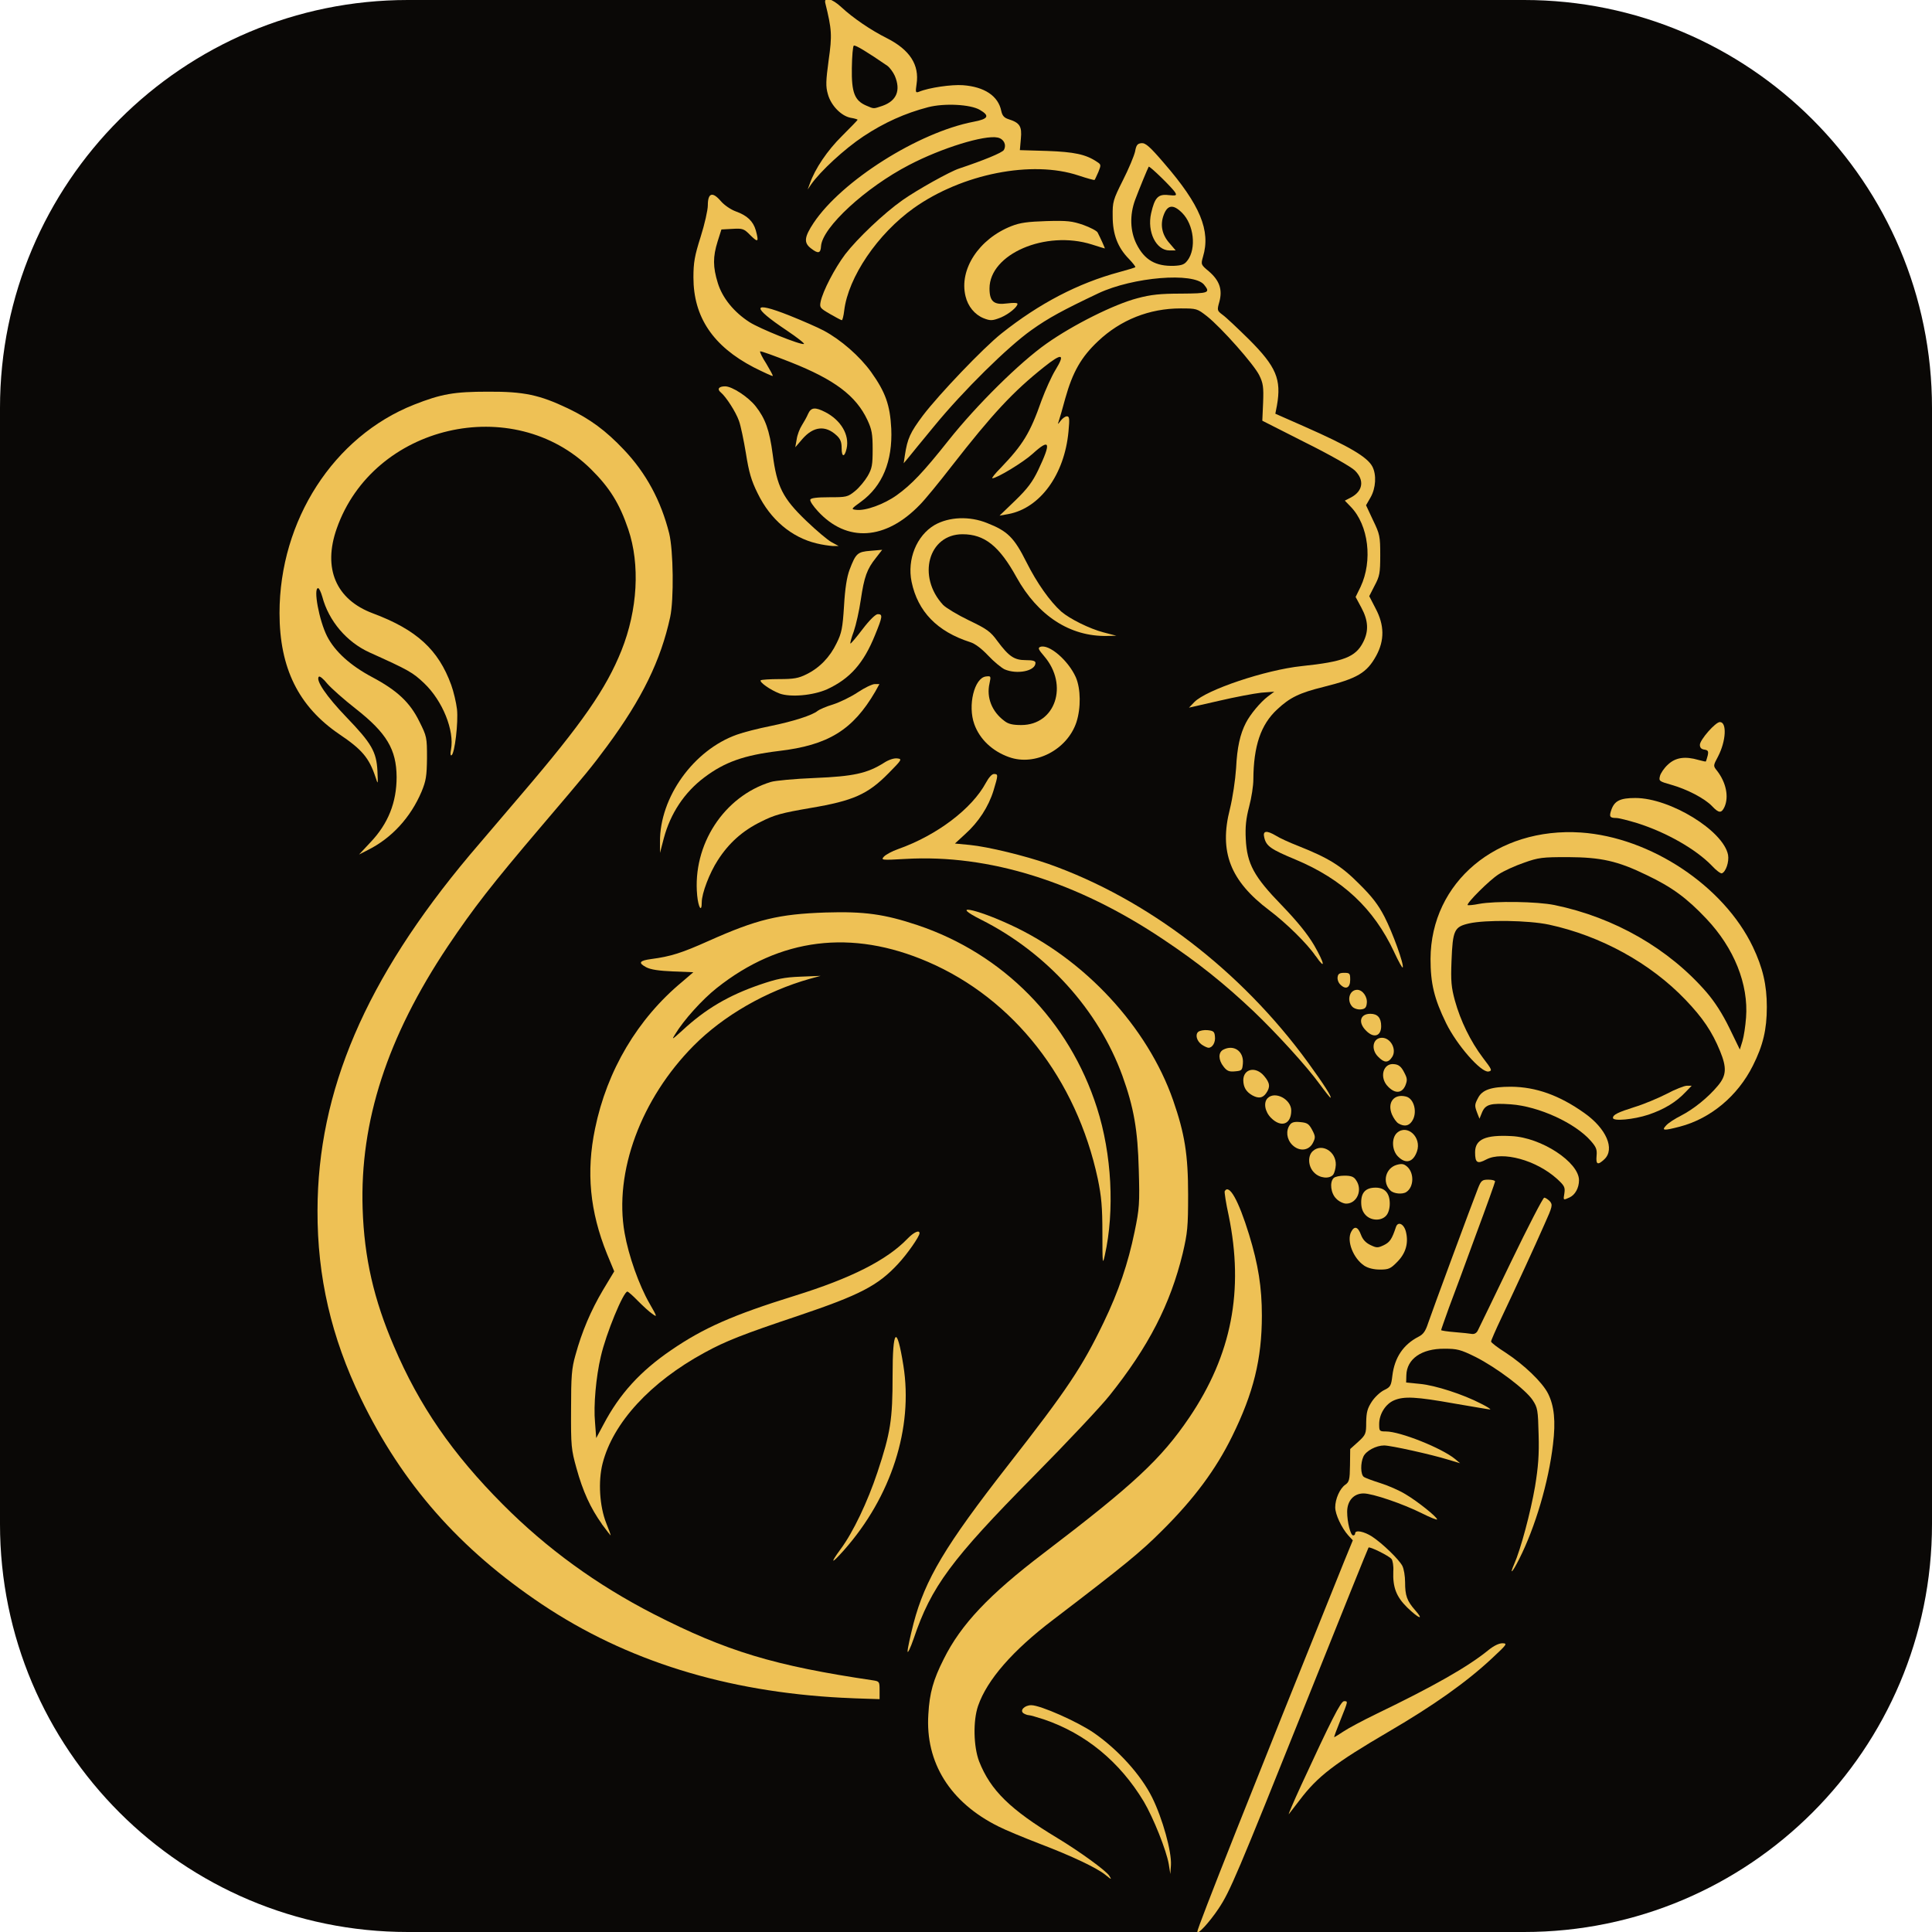
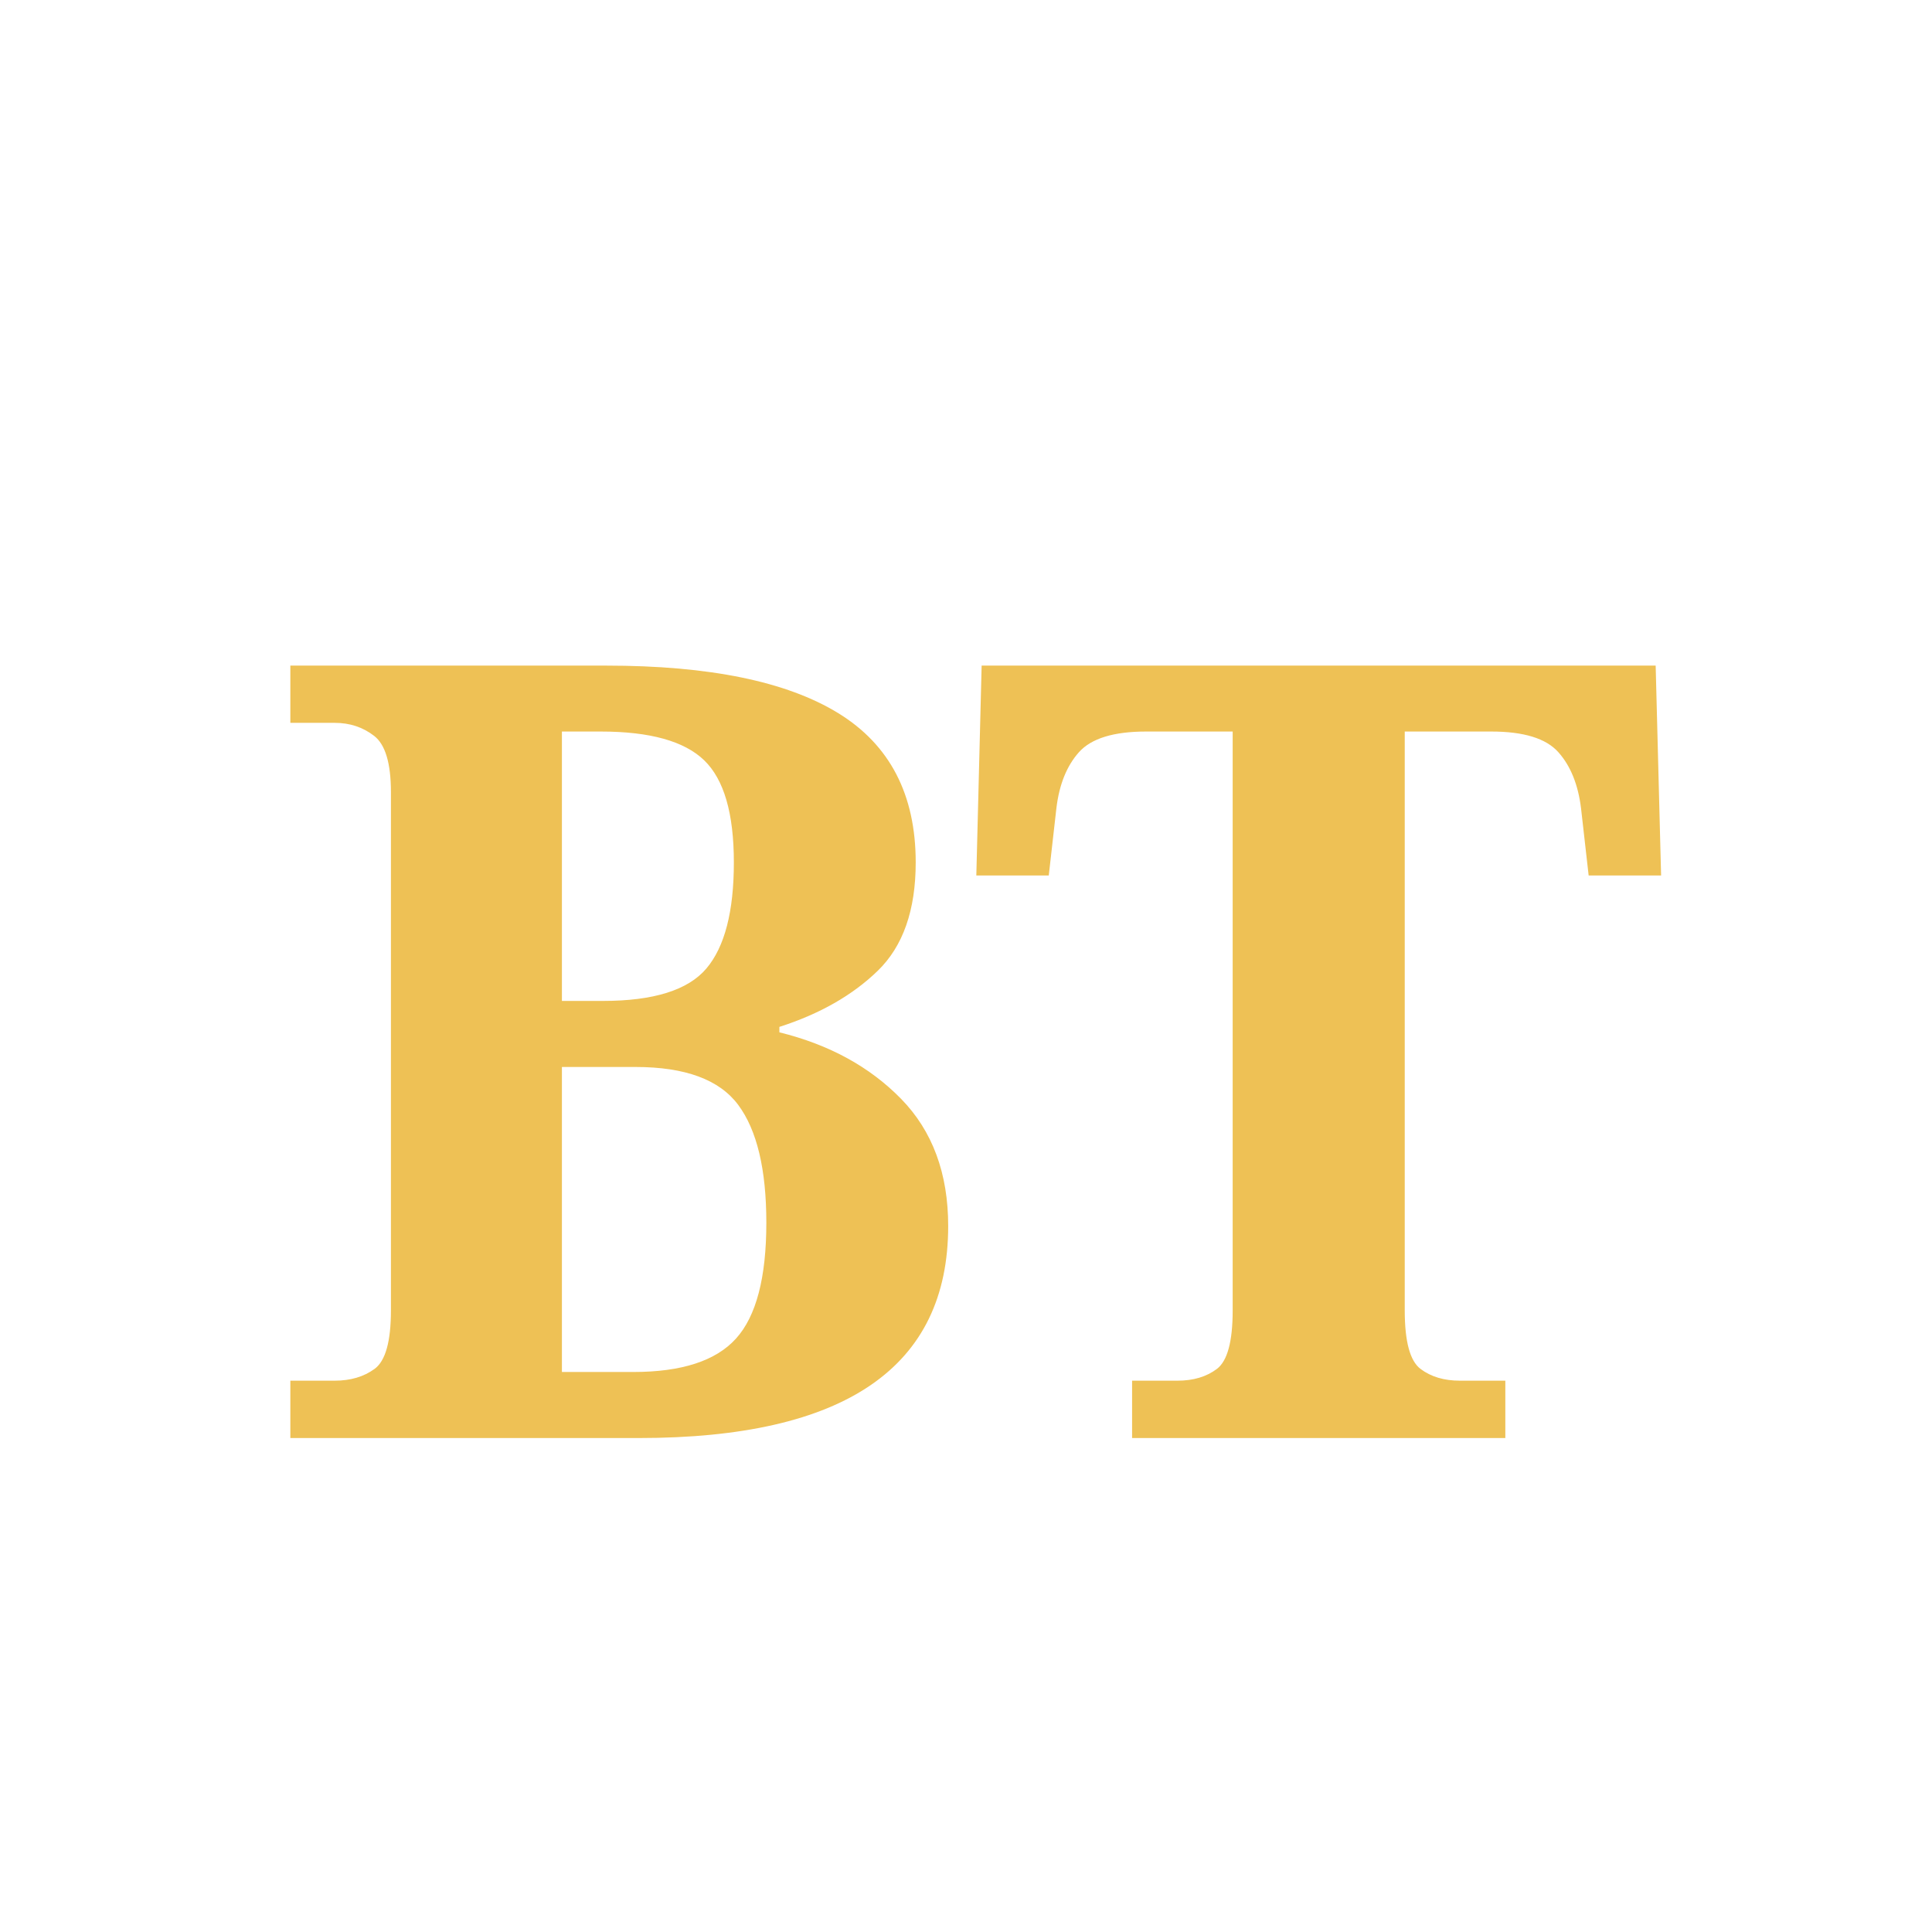
- <svg xmlns="http://www.w3.org/2000/svg" version="1.1" viewBox="1 40 1184 1184">
-   <rect x="1" y="40" width="1184" height="1184" fill="#0a0806" rx="250" />
-   <g fill="#eec155">
-     <path d="M734.77 1223.75 c0 -2.33 33.55 -86.95 90.01 -226.92 l5.27 -12.86 -2.82 -3.06 c-4.04 -4.53 -7.96 -12.86 -7.96 -17.14 0 -5.14 2.82 -11.51 6.12 -13.84 2.45 -1.71 2.82 -3.06 2.94 -11.88 l0.12 -10.04 4.90 -4.41 c4.65 -4.29 4.90 -4.90 4.90 -12 0.12 -6.12 0.73 -8.45 3.43 -12.61 1.84 -2.82 5.27 -6 7.59 -7.10 3.80 -1.84 4.29 -2.57 5.02 -8.82 1.35 -11.14 6.74 -19.10 16.04 -23.88 2.94 -1.47 4.29 -3.43 5.88 -8.33 2.20 -6.61 26.94 -73.48 30.62 -82.78 1.84 -4.65 2.57 -5.14 6.25 -5.14 2.33 0 4.16 0.49 4.16 1.10 0 0.49 -5.27 15.31 -11.76 32.70 -6.37 17.51 -13.84 37.60 -16.53 44.70 -2.57 7.23 -4.78 13.35 -4.78 13.72 0 0.24 3.67 0.86 8.33 1.22 4.53 0.37 9.31 0.86 10.53 1.10 1.59 0.24 2.94 -0.61 3.67 -2.20 0.73 -1.47 9.92 -20.33 20.33 -42 10.41 -21.55 19.59 -39.31 20.33 -39.31 0.73 0 2.20 0.98 3.43 2.20 1.84 2.20 1.71 3.06 -3.43 14.45 -5.76 13.10 -16.29 36 -26.33 57.19 -3.43 7.23 -6.25 13.72 -6.25 14.33 0 0.61 3.92 3.67 8.82 6.74 11.39 7.47 22.53 18.12 26.08 25.10 3.80 7.59 4.78 16.90 3.06 31.11 -2.69 23.15 -10.90 50.94 -20.70 70.29 -4.16 8.33 -6.25 10.41 -3.06 3.06 3.92 -8.82 10.04 -31.72 12.74 -47.39 1.96 -12 2.57 -19.47 2.20 -31.84 -0.37 -15.19 -0.61 -16.53 -3.67 -21.19 -4.29 -6.49 -22.17 -19.96 -35.02 -26.45 -9.18 -4.53 -11.27 -5.02 -18.98 -5.02 -14.08 -0.12 -23.15 6.25 -23.39 16.29 l-0.12 4.41 8.57 0.86 c9.18 0.86 26.33 6.37 37.35 12.12 3.67 1.84 6.25 3.43 5.51 3.55 -0.61 0 -10.53 -1.71 -22.04 -3.67 -23.27 -4.16 -30.62 -4.53 -36.74 -1.96 -5.27 2.20 -9.18 8.45 -9.18 14.57 0 4.29 0.12 4.53 4.16 4.53 8.69 0 34.17 10.16 42.37 16.90 l3.06 2.57 -7.35 -2.20 c-10.29 -3.18 -35.15 -8.69 -39.19 -8.69 -4.90 0 -11.14 3.31 -12.74 6.86 -1.84 4.04 -1.71 10.90 0.24 12.37 0.73 0.61 5.39 2.33 10.04 3.80 4.78 1.47 11.76 4.53 15.55 6.86 7.47 4.41 19.35 13.96 19.35 15.43 0 0.49 -4.29 -1.22 -9.43 -3.80 -11.51 -5.76 -30.13 -12.12 -35.64 -12.12 -6 0 -10.04 4.53 -10.04 11.27 0 6.37 2.08 14.45 3.67 14.45 0.73 0 1.22 -0.49 1.22 -1.22 0 -2.33 5.51 -1.22 10.41 1.96 6.61 4.41 16.29 13.84 18.49 17.88 0.98 1.84 1.71 6.37 1.71 10.04 0 8.20 1.10 11.39 6.12 17.14 5.76 6.49 2.45 5.39 -4.78 -1.59 -6.74 -6.61 -8.94 -12.37 -8.57 -22.17 0.24 -3.31 -0.37 -6.74 -1.10 -7.59 -1.59 -1.96 -13.47 -7.84 -14.08 -6.98 -0.24 0.24 -16.90 41.51 -36.98 91.72 -44.09 110.09 -47.88 118.91 -54.86 129.44 -5.63 8.45 -13.10 16.53 -13.10 14.21z" />
-     <path d="M678.43 1188.97 c-5.27 -4.29 -20.82 -11.63 -39.80 -18.86 -10.16 -3.92 -21.68 -8.69 -25.72 -10.78 -29.64 -14.70 -44.94 -39.19 -42.98 -68.82 0.73 -13.10 3.06 -21.19 9.43 -33.80 10.53 -21.19 27.80 -39.43 61.11 -64.78 55.47 -42.25 72.13 -57.80 89.40 -83.27 25.96 -38.45 33.55 -77.76 24.12 -123.69 -1.71 -7.72 -2.69 -14.45 -2.45 -14.94 2.69 -4.78 8.45 5.51 14.94 26.57 5.63 18.37 7.84 32.33 7.84 49.60 0 26.70 -5.14 47.51 -18.25 74.09 -9.92 20.21 -23.27 38.21 -42.74 57.56 -13.35 13.35 -22.90 21.19 -66.86 54.74 -24.86 18.86 -40.53 36.86 -46.05 52.78 -3.18 9.18 -2.82 24.98 0.61 34.04 6.98 17.76 18.98 29.51 48 47.03 13.59 8.20 29.76 19.96 31.72 23.02 1.71 2.69 1.47 2.57 -2.33 -0.49z" />
-     <path d="M717.25 1182.36 c-1.47 -8.45 -9.43 -28.41 -15.31 -38.33 -14.70 -24.37 -35.64 -41.64 -61.23 -50.33 -4.16 -1.35 -8.33 -2.57 -9.18 -2.57 -0.73 0 -2.20 -0.49 -3.18 -1.10 -2.69 -1.71 0.49 -5.02 4.65 -5.02 5.63 0 28.53 10.16 38.45 17.02 14.82 10.29 28.78 25.72 35.64 39.55 6.37 12.86 12 33.19 11.51 41.39 l-0.37 5.51 -0.98 -6.12z" />
-     <path d="M798.45 1133.99 c18.25 -39.55 24.25 -51.43 26.21 -51.43 2.57 0 2.57 -0.37 -2.20 11.63 -2.33 5.76 -4.04 10.41 -3.80 10.41 0.24 0 2.82 -1.59 5.76 -3.55 2.94 -1.96 11.88 -6.74 19.96 -10.65 35.27 -17.02 56.21 -28.90 68.82 -39.19 3.18 -2.57 6.37 -4.16 8.57 -4.16 3.18 0.12 2.82 0.61 -6.37 9.18 -15.55 14.57 -36 29.02 -63.07 44.82 -33.68 19.72 -43.84 27.55 -54.86 42.13 -3.06 4.04 -6 7.84 -6.61 8.57 -0.61 0.61 2.82 -7.35 7.59 -17.76z" />
-     <path d="M517.40 1080.47 c-71.39 -3.67 -132.50 -22.66 -184.30 -57.31 -50.45 -33.80 -85.60 -73.72 -110.95 -126.13 -18.12 -37.60 -26.70 -74.46 -26.57 -115.11 0.12 -73.35 29.51 -141.93 93.32 -217.98 5.14 -6 19.47 -22.90 31.84 -37.35 36.98 -43.23 51.68 -64.41 61.11 -87.93 9.92 -24.86 11.51 -52.66 4.16 -74.33 -5.27 -15.55 -11.27 -25.35 -22.78 -36.74 -47.64 -47.27 -133.60 -27.31 -155.89 36.37 -8.57 24.37 -0.49 43.47 22.17 51.92 26.82 10.04 40.17 22.29 48 43.84 1.47 4.04 3.06 10.78 3.55 14.94 0.86 7.96 -1.35 26.94 -3.31 28.17 -0.73 0.49 -0.86 -0.98 -0.37 -3.43 2.20 -11.76 -5.14 -29.88 -16.41 -40.66 -7.10 -6.74 -9.55 -8.08 -33.43 -18.86 -14.08 -6.37 -25.10 -19.35 -29.02 -34.17 -0.86 -2.94 -1.96 -5.27 -2.57 -5.27 -3.06 0 0.61 19.84 5.51 29.51 4.78 9.31 14.21 17.88 27.55 24.98 15.43 8.20 23.27 15.55 29.02 27.31 4.53 9.06 4.65 9.67 4.65 22.29 -0.12 11.14 -0.61 13.96 -3.31 20.57 -6.74 15.92 -18.37 28.53 -32.82 35.76 l-5.51 2.82 6.86 -7.35 c11.02 -11.51 16.16 -24.61 16.16 -40.17 -0.12 -16.90 -6.12 -26.94 -24.98 -41.76 -7.23 -5.63 -15.06 -12.61 -17.51 -15.43 -2.33 -2.94 -4.65 -4.78 -5.14 -4.29 -2.20 2.08 4.65 12.12 16.78 24.74 15.43 16.04 18.49 21.19 19.10 33.06 0.37 8.57 0.37 8.57 -1.22 3.67 -3.92 -11.76 -8.33 -16.90 -22.17 -26.21 -24.98 -17.02 -36.62 -40.53 -36.62 -74.21 0 -56.82 33.19 -108.26 82.42 -127.73 16.78 -6.61 24.61 -7.96 45.31 -7.96 22.04 -0.12 31.59 1.96 48.86 10.16 13.84 6.61 23.39 13.72 34.41 25.35 13.72 14.45 22.78 31.35 27.80 51.31 2.57 10.53 2.94 40.53 0.61 51.31 -5.76 26.57 -17.27 50.09 -38.58 78.99 -9.80 13.23 -12.12 16.04 -40.17 48.98 -30.74 36.13 -41.51 49.96 -57.56 73.84 -37.11 55.60 -53.88 107.28 -52.17 160.67 0.98 30.25 6.86 55.72 19.23 84.50 15.55 36.49 35.88 65.88 66.74 96.87 27.06 27.19 57.56 49.23 92.09 66.99 44.94 23.02 74.33 31.84 134.83 40.78 3.80 0.61 3.92 0.86 3.92 6 l0 5.51 -7.59 -0.24 c-4.29 -0.12 -11.02 -0.37 -15.06 -0.61z" />
-     <path d="M557.20 1051.94 c0 -1.71 1.71 -9.43 3.67 -17.14 7.10 -26.94 19.47 -47.64 57.80 -96.74 36.49 -46.66 45.56 -60.37 58.66 -87.56 9.18 -18.98 15.06 -36.49 18.98 -55.60 2.94 -14.21 3.18 -17.27 2.57 -38.09 -0.61 -24.37 -3.06 -38.21 -10.04 -57.56 -14.70 -40.29 -46.41 -75.44 -86.58 -95.64 -19.47 -9.80 -4.16 -7.10 18 3.18 45.31 20.82 84.01 62.58 99.68 107.52 7.10 20.45 9.18 33.31 9.18 57.80 0 19.84 -0.37 23.39 -3.31 36 -7.59 31.23 -20.94 57.19 -44.82 87.07 -5.02 6.37 -26.08 28.78 -46.66 49.60 -50.45 51.07 -62.70 67.72 -73.35 99.32 -2.08 6 -3.80 9.55 -3.80 7.84z" />
-     <path d="M516.17 989.36 c7.72 -10.41 16.53 -29.02 22.53 -47.03 8.08 -24.25 9.31 -32.33 9.31 -59.15 0 -29.15 2.57 -31.72 6.61 -6.37 6.12 38.21 -7.35 80.33 -36.37 113.15 -7.84 8.82 -8.82 8.57 -2.08 -0.61z" />
-     <path d="M369.83 973.93 c-6.98 -9.80 -11.63 -19.96 -15.55 -34.17 -3.18 -11.39 -3.43 -13.59 -3.31 -36 0 -20.45 0.37 -25.23 2.69 -33.31 3.92 -14.33 9.43 -27.31 16.90 -39.92 l6.86 -11.39 -4.41 -10.65 c-10.53 -26.08 -12.86 -50.21 -7.35 -76.78 7.35 -35.76 26.08 -67.35 53.39 -90.01 l6.86 -5.88 -12.37 -0.49 c-8.69 -0.37 -13.72 -1.10 -16.53 -2.57 -5.02 -2.69 -4.29 -4.04 3.06 -5.02 12 -1.59 18.61 -3.67 35.27 -11.14 29.64 -13.23 42.86 -16.41 71.64 -17.39 23.63 -0.73 36 0.98 56.21 7.72 52.66 17.63 93.07 58.66 110.09 112.05 9.06 28.29 10.90 62.94 4.78 90.38 -1.35 6.12 -1.47 5.02 -1.47 -13.47 0 -16.29 -0.61 -22.66 -2.82 -33.43 -13.10 -61.23 -51.56 -110.34 -104.09 -132.99 -46.78 -20.21 -90.74 -14.70 -129.44 16.04 -8.82 6.98 -20.21 19.59 -25.47 28.29 -2.33 3.67 -1.96 3.43 4.16 -2.08 14.33 -13.35 28.53 -21.68 47.76 -28.29 10.41 -3.55 14.94 -4.53 24.98 -4.90 l12.25 -0.49 -6.74 1.84 c-26.82 7.59 -52.78 22.53 -71.03 40.90 -32.33 32.57 -48.98 77.52 -42.37 114.87 2.45 13.96 8.82 31.96 15.31 43.23 4.78 8.33 4.78 8.57 1.59 6.25 -1.84 -1.22 -5.76 -4.90 -8.82 -7.96 -2.94 -3.06 -5.88 -5.63 -6.37 -5.63 -2.45 0 -13.10 25.72 -16.29 39.80 -2.94 12.37 -4.53 30.13 -3.55 40.29 l0.73 9.67 4.53 -8.45 c9.80 -18.61 22.53 -32.57 41.39 -45.43 19.84 -13.59 37.84 -21.55 75.68 -33.31 34.66 -10.78 56.45 -21.80 69.19 -35.02 3.92 -4.04 7.35 -5.51 7.35 -3.31 0 1.96 -7.59 12.86 -13.23 18.86 -12.25 13.23 -23.39 18.98 -60.74 31.59 -34.41 11.51 -44.94 15.68 -57.68 22.66 -33.19 18 -56.21 42.98 -62.58 67.97 -2.82 11.02 -1.84 26.21 2.20 36.49 1.71 4.16 2.94 7.59 2.69 7.59 -0.12 0 -2.57 -3.18 -5.39 -6.98z" />
-     <path d="M837.14 815.71 c-6.86 -4.53 -11.02 -15.31 -8.08 -20.82 1.96 -3.80 4.16 -3.18 6 1.84 1.10 2.94 2.94 4.90 5.76 6.25 3.80 1.84 4.53 1.84 8.20 0.12 3.80 -1.84 5.02 -3.80 7.47 -11.14 1.22 -3.67 4.90 -1.96 6.12 2.94 1.71 6.98 -0.12 13.23 -5.39 18.49 -4.04 4.16 -5.27 4.65 -10.53 4.65 -3.80 0 -7.23 -0.86 -9.55 -2.33z" />
-     <path d="M837.88 784.61 c-1.84 -1.96 -2.69 -4.41 -2.69 -7.84 0 -6 2.82 -8.94 8.82 -8.94 5.63 0 8.69 3.31 8.69 9.80 0 3.06 -0.86 5.88 -2.20 7.35 -3.06 3.43 -9.31 3.18 -12.61 -0.37z" />
-     <path d="M819.88 774.57 c-3.31 -3.18 -4.16 -10.04 -1.59 -12.61 0.86 -0.86 3.80 -1.47 6.61 -1.47 4.04 0 5.76 0.61 7.10 2.69 4.29 6 0.61 14.45 -6 14.45 -1.71 0 -4.53 -1.35 -6.12 -3.06z" />
-     <path d="M959.73 771.14 c0.49 -3.55 0 -4.53 -4.53 -8.69 -12.74 -11.51 -33.43 -17.14 -43.35 -11.88 -5.51 2.94 -6.86 2.08 -6.86 -4.41 0 -7.96 6.37 -10.78 22.29 -9.92 18.37 0.86 41.39 16.04 41.39 27.06 0 4.65 -2.33 8.94 -5.76 10.53 -4.04 1.84 -3.92 1.84 -3.18 -2.69z" />
-     <path d="M853.06 769.54 c-5.14 -5.02 -2.94 -13.72 3.92 -15.68 3.18 -0.86 4.41 -0.61 6.37 1.10 4.41 3.92 4.16 12.49 -0.49 15.55 -2.33 1.59 -7.84 1.10 -9.80 -0.98z" />
-     <path d="M806.41 758.65 c-3.80 -3.67 -4.16 -10.29 -0.86 -13.23 5.51 -5.02 14.33 0.24 14.08 8.45 -0.12 2.33 -0.86 5.02 -1.59 6 -2.33 2.82 -8.33 2.20 -11.63 -1.22z" />
-     <path d="M979.44 748.36 c0.37 -3.92 -0.24 -5.39 -3.43 -9.06 -9.67 -11.14 -32.08 -21.31 -49.11 -22.53 -12.37 -0.86 -15.55 0 -17.63 4.90 l-1.59 3.92 -1.35 -3.43 c-1.71 -4.53 -1.71 -5.14 0.49 -9.31 2.57 -5.02 8.08 -6.86 20.21 -6.86 15.31 0.12 29.64 5.27 44.82 16.04 13.59 9.55 18.98 22.17 12.37 28.41 -4.04 3.80 -5.27 3.31 -4.78 -2.08z" />
-     <path d="M857.84 748.85 c-3.92 -3.80 -4.16 -11.39 -0.73 -14.57 6.25 -5.63 15.31 2.69 12.25 11.39 -2.33 6.61 -6.86 7.84 -11.51 3.18z" />
-     <path d="M792.93 741.62 c-3.43 -3.43 -4.04 -8.69 -1.47 -12.25 1.10 -1.59 2.82 -2.08 6.37 -1.71 4.16 0.37 5.27 0.98 7.23 4.65 2.08 3.92 2.20 4.78 0.61 7.96 -2.45 5.02 -8.45 5.63 -12.74 1.35z" />
-     <path d="M1022.06 729.74 c1.22 -1.47 5.39 -4.16 9.06 -6 7.84 -4.04 16.65 -11.14 22.66 -18.37 5.27 -6.25 5.51 -11.02 1.35 -21.19 -4.90 -12 -10.65 -20.45 -21.19 -31.47 -21.55 -22.53 -51.92 -39.19 -83.64 -46.05 -12.61 -2.69 -38.94 -3.06 -49.11 -0.73 -8.94 2.08 -9.92 4.04 -10.65 23.02 -0.49 12.37 -0.12 16.16 2.08 24.25 3.43 12.37 9.55 24.98 17.14 35.02 5.63 7.35 5.88 7.96 3.43 8.45 -4.53 0.73 -19.35 -16.16 -25.96 -29.64 -7.35 -15.06 -9.55 -24.37 -9.55 -39.43 0.24 -47.03 40.66 -80.82 92.21 -77.40 42.62 2.94 87.44 32.70 105.32 70.05 6.12 12.86 8.57 23.39 8.57 36.86 0 13.84 -2.33 23.63 -8.57 36 -9.31 18.61 -25.96 32.45 -44.82 37.35 -9.92 2.57 -11.27 2.45 -8.33 -0.73z m48.98 -66.01 c1.59 -20.57 -7.35 -42.74 -24.25 -60.62 -12 -12.74 -21.19 -19.47 -36.62 -26.82 -17.88 -8.69 -27.92 -10.90 -48.25 -11.02 -15.68 0 -18 0.24 -26.94 3.43 -5.39 1.84 -12.37 5.02 -15.55 7.10 -5.51 3.43 -19.96 17.88 -18.98 18.86 0.24 0.24 3.43 0 6.98 -0.73 9.92 -1.84 35.51 -1.47 46.29 0.73 36.74 7.59 69.93 26.70 93.07 53.39 5.14 6 9.80 13.23 14.08 22.04 l6.37 13.10 1.59 -5.14 c0.86 -2.82 1.84 -9.31 2.20 -14.33z" />
-     <path d="M858.08 728.52 c-1.35 -0.73 -3.06 -3.31 -4.04 -5.51 -3.06 -7.35 1.22 -12.86 8.57 -11.02 5.14 1.22 7.23 10.16 3.67 15.19 -1.96 2.94 -4.78 3.31 -8.20 1.35z" />
-     <path d="M779.95 725.09 c-3.80 -3.80 -4.78 -9.43 -2.08 -12.12 4.53 -4.53 14.45 0.73 14.45 7.59 0 8.45 -6.12 10.78 -12.37 4.53z" />
-     <path d="M989.48 725.09 c0 -1.96 3.06 -3.43 13.10 -6.61 5.63 -1.71 14.45 -5.39 19.72 -8.08 5.27 -2.82 10.90 -5.02 12.49 -5.02 l2.94 0 -3.67 3.80 c-5.88 6.25 -13.10 10.65 -22.90 13.96 -8.94 2.94 -21.68 4.16 -21.68 1.96z" />
-     <path d="M768.44 711.25 c-3.80 -2.20 -5.39 -4.90 -5.51 -9.18 0 -7.10 7.59 -8.82 12.74 -2.69 3.67 4.29 3.92 6.86 1.22 10.65 -2.08 2.94 -4.65 3.31 -8.45 1.22z" />
-     <path d="M809.83 704.52 c-7.84 -10.90 -26.57 -31.35 -40.41 -44.58 -18.12 -17.14 -34.17 -30 -55.47 -44.21 -52.78 -35.39 -106.91 -52.29 -157.97 -49.35 -14.94 0.86 -15.19 0.73 -13.23 -1.47 1.22 -1.22 5.02 -3.31 8.57 -4.53 23.88 -8.45 45.31 -24.74 53.88 -40.66 1.71 -3.18 3.67 -5.39 4.90 -5.39 2.69 0 2.69 0.49 -0.24 10.16 -3.06 9.92 -9.18 19.35 -17.39 26.70 l-6.25 5.76 9.06 0.86 c11.27 1.10 33.80 6.61 48.25 11.63 60.62 21.43 118.05 65.39 159.08 121.73 9.80 13.47 14.94 21.55 13.72 21.55 -0.24 0 -3.18 -3.67 -6.49 -8.20z" />
-     <path d="M851.72 705.99 c-5.63 -5.51 -3.18 -14.70 3.67 -13.84 2.69 0.24 4.29 1.47 6 4.78 2.08 3.92 2.20 4.90 0.86 8.33 -2.08 4.78 -6.25 5.14 -10.53 0.73z" />
-     <path d="M750.81 693.62 c-3.18 -4.04 -3.31 -8.57 -0.24 -10.29 6.49 -3.43 12.74 0.86 12.12 8.33 -0.37 4.29 -0.61 4.53 -4.78 4.90 -3.67 0.37 -5.02 -0.24 -7.10 -2.94z" />
-     <path d="M845.59 687.62 c-4.65 -4.53 -3.31 -11.63 2.33 -11.63 5.39 0 9.18 7.23 6.25 11.76 -2.45 3.80 -4.90 3.67 -8.57 -0.12z" />
-     <path d="M737.58 680.27 c-3.18 -2.20 -4.29 -6.25 -2.20 -7.96 0.98 -0.73 3.55 -1.22 5.76 -0.98 3.43 0.37 4.16 0.86 4.41 3.80 0.49 3.55 -1.47 6.98 -3.92 6.98 -0.73 0 -2.57 -0.86 -4.04 -1.84z" />
-     <path d="M838.25 671.70 c-5.14 -5.02 -3.80 -10.41 2.57 -10.41 4.41 0 6.61 2.45 6.61 7.59 0 6.12 -4.53 7.59 -9.18 2.82z" />
-     <path d="M829.80 657 c-3.67 -3.80 -1.84 -10.41 2.94 -10.41 3.31 0 6.37 4.29 5.88 8.20 -0.24 2.69 -1.10 3.55 -3.55 3.80 -1.84 0.24 -4.16 -0.49 -5.27 -1.59z" />
-     <path d="M822.45 643.41 c-1.22 -1.10 -1.96 -3.18 -1.71 -4.65 0.24 -1.96 1.22 -2.57 4.04 -2.57 3.43 0 3.67 0.37 3.67 4.29 0 4.90 -2.69 6.25 -6 2.94z" />
-     <path d="M855.39 623.45 c-12.49 -26.70 -31.59 -44.58 -60.50 -56.70 -15.06 -6.25 -17.88 -8.20 -19.10 -13.47 -1.10 -4.29 1.47 -4.53 7.23 -1.10 2.08 1.35 8.20 4.16 13.59 6.25 18.49 7.35 26.33 12.12 37.35 23.27 7.96 7.84 11.76 12.86 15.55 20.21 5.02 9.80 12 29.15 11.14 30.98 -0.24 0.61 -2.57 -3.67 -5.27 -9.43z" />
-     <path d="M807.26 625.90 c-5.02 -7.47 -18 -20.21 -28.41 -28.04 -23.88 -18 -30.86 -35.76 -24.12 -62.09 1.71 -6.98 3.31 -17.76 3.80 -25.10 0.61 -12.61 2.45 -20.82 6 -27.68 2.69 -5.27 8.94 -12.74 13.47 -16.16 l3.92 -2.94 -7.96 0.61 c-4.41 0.49 -16.16 2.69 -26.08 5.02 l-18.25 4.16 3.31 -3.43 c7.23 -7.47 43.60 -19.72 65.76 -22.04 25.72 -2.69 33.06 -5.51 37.72 -14.70 3.43 -6.74 3.18 -13.10 -1.10 -21.06 l-3.55 -6.61 3.06 -6.25 c7.47 -15.92 4.90 -37.72 -6 -48.98 l-3.67 -3.80 3.80 -1.96 c7.35 -3.92 8.33 -10.65 2.33 -16.53 -2.20 -2.20 -15.80 -9.92 -30.37 -17.14 l-26.33 -13.35 0.49 -11.14 c0.37 -9.55 0 -11.88 -2.33 -16.65 -3.18 -6.61 -23.27 -29.27 -32.08 -36.25 -6 -4.65 -6.25 -4.78 -16.16 -4.78 -19.10 0 -36.74 6.98 -50.58 20.08 -10.29 9.67 -15.55 18.86 -20.08 35.02 -1.71 6.37 -3.55 12.74 -4.04 14.08 -0.73 2.08 -0.61 2.08 1.22 -0.37 1.10 -1.47 2.82 -2.69 3.80 -2.69 1.59 0 1.71 1.47 0.98 9.31 -2.45 26.45 -17.39 46.90 -36.74 50.58 l-5.51 0.98 9.67 -9.31 c7.47 -7.23 10.53 -11.39 13.96 -18.49 8.20 -17.27 7.35 -19.84 -3.43 -10.04 -5.63 5.14 -21.80 14.94 -24.61 14.94 -0.61 0 1.71 -2.94 5.14 -6.37 13.59 -14.21 18 -21.31 24.98 -41.27 2.33 -6.25 6.12 -14.82 8.69 -18.98 6 -9.80 3.80 -10.29 -7.10 -1.59 -19.10 15.19 -31.59 28.66 -56.70 60.86 -7.59 9.80 -16.29 20.45 -19.47 23.63 -20.94 21.68 -44.70 23.27 -62.46 3.92 -2.82 -3.06 -5.02 -6.25 -4.65 -7.10 0.24 -0.98 4.04 -1.47 11.51 -1.47 10.65 0 11.39 -0.12 15.92 -3.80 2.57 -2.08 6 -6.25 7.72 -9.18 2.69 -4.65 3.06 -6.86 3.06 -16.41 0 -9.31 -0.49 -12.12 -3.18 -17.88 -6.98 -14.94 -20.21 -24.86 -47.15 -35.51 -9.92 -3.92 -18.37 -6.98 -18.61 -6.61 -0.37 0.37 1.35 3.80 3.80 7.59 2.33 3.92 4.16 7.23 3.92 7.47 -0.24 0.24 -5.51 -2.20 -11.63 -5.27 -24.98 -12.98 -36.98 -30.86 -36.98 -55.11 0 -9.18 0.73 -13.23 4.41 -24.86 2.45 -7.72 4.41 -16.41 4.41 -19.35 0 -7.59 2.82 -8.57 7.96 -2.57 2.20 2.57 6.25 5.27 9.31 6.37 6.86 2.45 10.53 6 12.12 11.51 1.96 7.23 1.47 7.72 -3.18 3.18 -4.04 -4.16 -4.78 -4.41 -11.14 -4.04 l-6.74 0.37 -2.33 7.35 c-2.94 9.43 -2.94 15.55 0.12 25.47 2.82 9.18 9.92 17.88 19.47 24 6.12 3.92 31.23 14.08 33.31 13.35 0.61 -0.24 -4.04 -3.92 -10.41 -8.20 -22.17 -14.82 -21.55 -18.37 1.35 -9.31 7.96 3.18 17.51 7.35 21.19 9.31 10.53 5.63 22.04 15.68 29.02 25.35 8.82 12.37 11.63 20.21 12.37 34.78 0.86 19.84 -5.39 35.15 -18.49 44.70 -6.25 4.53 -6.25 4.65 -2.94 5.02 5.63 0.73 17.02 -3.43 24.74 -8.94 9.06 -6.49 16.29 -14.08 31.84 -33.68 17.14 -21.55 43.47 -47.64 60.01 -59.27 16.29 -11.51 41.51 -24.12 55.72 -27.80 8.20 -2.20 13.96 -2.82 26.70 -2.82 17.14 -0.12 18.12 -0.49 14.08 -5.51 -6.49 -7.72 -43.47 -4.65 -64.66 5.27 -21.92 10.41 -30.74 15.19 -41.02 22.53 -14.57 10.29 -42 37.35 -59.76 59.03 -7.47 9.06 -14.70 17.88 -16.04 19.59 l-2.57 3.06 0.73 -4.90 c1.59 -10.29 3.18 -13.84 11.14 -24.49 9.92 -12.98 36.86 -41.27 48.13 -50.21 23.15 -18.37 46.78 -30.74 72.25 -37.60 5.02 -1.35 9.43 -2.69 9.67 -2.94 0.37 -0.24 -1.47 -2.57 -3.92 -5.14 -6.86 -6.98 -9.92 -15.06 -9.92 -26.08 -0.12 -8.82 0.24 -10.04 6.25 -22.04 3.55 -6.98 6.86 -14.94 7.47 -17.63 0.73 -4.04 1.47 -4.90 3.92 -5.14 2.45 -0.24 5.14 2.08 13.84 12.25 22.17 25.59 28.66 41.39 23.88 57.31 -1.35 4.78 -1.35 4.90 3.67 9.06 6.49 5.63 8.33 11.14 6.37 18.49 -1.47 5.27 -1.47 5.51 1.96 8.08 1.96 1.35 9.18 8.20 16.16 15.06 16.78 16.78 19.96 24.49 17.14 40.53 l-0.98 5.02 17.51 7.72 c28.04 12.37 38.94 18.86 42 24.74 2.57 5.02 2.08 13.10 -1.10 18.74 l-2.82 4.90 4.29 9.18 c4.16 8.57 4.41 9.92 4.41 21.43 0 11.02 -0.37 12.86 -3.43 18.61 l-3.31 6.49 3.92 7.59 c5.39 10.16 5.51 19.47 0.37 28.90 -5.76 10.53 -11.63 13.96 -32.21 19.10 -14.82 3.67 -20.70 6.49 -28.53 13.84 -10.04 9.31 -14.45 22.41 -14.57 42.98 0 3.67 -1.10 11.02 -2.57 16.53 -1.96 7.47 -2.45 12.61 -2.08 19.84 0.73 15.31 5.02 23.15 22.17 40.78 9.43 9.80 15.68 17.51 19.72 24.37 6.49 11.27 7.23 15.68 0.98 6.61z m-78.50 -426.29 c5.51 -7.35 3.92 -21.92 -3.31 -29.15 -5.39 -5.39 -8.94 -5.02 -11.27 1.22 -2.33 6.12 -1.10 12.25 3.67 17.51 l3.67 4.29 -3.80 0 c-8.20 0 -13.84 -11.39 -11.27 -22.78 2.20 -9.67 4.29 -11.88 10.65 -11.14 4.65 0.49 5.14 0.24 4.16 -1.47 -1.35 -2.57 -15.80 -16.65 -16.29 -15.92 -0.61 0.98 -6 14.08 -8.33 20.33 -3.43 9.31 -3.06 19.23 0.86 27.06 4.90 9.80 11.76 13.72 23.02 13.35 4.78 -0.24 6.49 -0.86 8.20 -3.31z" />
-     <path d="M428.25 588.67 c-2.94 -30.98 16.41 -60.62 45.07 -69.44 2.69 -0.86 14.82 -1.96 26.94 -2.45 23.76 -0.98 32.21 -2.82 42.49 -9.31 2.82 -1.84 6.12 -2.94 8.08 -2.69 3.18 0.37 2.94 0.73 -5.27 9.06 -12.74 12.98 -21.68 16.90 -47.76 21.31 -17.76 3.06 -22.04 4.16 -30.49 8.45 -11.27 5.51 -19.72 13.10 -26.45 23.63 -5.02 7.72 -9.80 20.21 -9.80 25.72 0 6.61 -2.08 3.31 -2.82 -4.29z" />
-     <path d="M1050.10 570.55 c-9.80 -10.16 -27.92 -20.45 -45.68 -26.08 -5.63 -1.71 -11.39 -3.18 -12.98 -3.18 -3.92 0 -4.41 -0.86 -2.94 -5.02 1.96 -5.51 5.39 -7.23 14.70 -7.23 21.31 0 54.01 20.08 56.82 34.90 0.73 4.16 -1.35 10.41 -3.80 11.27 -0.73 0.24 -3.55 -1.84 -6.12 -4.65z" />
-     <path d="M405.47 555.97 c-0.24 -27.31 20.57 -56.33 47.15 -65.76 4.04 -1.47 13.23 -3.80 20.57 -5.27 13.84 -2.82 25.72 -6.61 28.90 -9.31 1.10 -0.86 5.27 -2.69 9.43 -3.92 4.16 -1.35 11.02 -4.65 15.19 -7.47 4.04 -2.69 8.82 -5.02 10.41 -5.02 l2.82 0 -2.57 4.65 c-13.72 23.51 -28.78 32.82 -59.15 36.37 -21.19 2.57 -33.06 6.74 -45.56 16.16 -12.25 9.18 -20.82 22.17 -24.86 37.35 l-2.33 8.94 0 -6.74z" />
-     <path d="M1050.22 534.05 c-4.53 -4.78 -15.43 -10.41 -24.98 -13.10 -7.35 -2.08 -7.72 -2.33 -6.98 -5.27 0.37 -1.71 2.57 -5.02 4.90 -7.10 4.65 -4.41 10.53 -5.27 18.86 -2.82 2.33 0.61 4.29 1.10 4.41 0.86 0.12 -0.12 0.61 -1.71 1.10 -3.55 0.61 -2.69 0.24 -3.31 -1.96 -3.67 -1.96 -0.24 -2.82 -1.22 -2.82 -2.94 0 -3.06 9.55 -13.96 12.25 -13.96 4.41 0 3.80 11.63 -1.10 21.06 -3.06 5.76 -3.06 5.76 -0.61 8.82 5.51 7.10 7.35 15.92 4.53 22.17 -1.84 3.92 -3.43 3.92 -7.59 -0.49z" />
-     <path d="M619.53 504.05 c-10.41 -3.67 -18.12 -11.02 -21.43 -20.21 -4.16 -11.51 0 -28.41 7.10 -29.27 3.06 -0.37 3.18 -0.24 2.20 4.29 -1.96 8.57 1.47 17.27 9.06 22.90 2.45 1.96 5.14 2.57 10.41 2.57 20.94 0 29.15 -24.49 14.08 -42.13 -3.55 -4.16 -4.04 -5.14 -2.45 -5.76 5.27 -1.96 17.14 8.20 21.80 18.61 3.06 7.10 3.18 18.86 0.37 27.55 -5.63 16.90 -25.35 27.06 -41.15 21.43z" />
-     <path d="M478.70 464.98 c-5.51 -2.08 -12.49 -6.98 -11.51 -8.08 0.49 -0.37 5.63 -0.73 11.39 -0.73 8.82 0 11.76 -0.49 16.65 -2.94 7.96 -3.92 14.33 -10.41 18.49 -19.10 3.06 -6.12 3.67 -9.18 4.53 -22.78 0.61 -10.65 1.71 -17.76 3.43 -22.29 3.80 -9.92 4.78 -10.90 12.86 -11.51 l7.10 -0.61 -3.80 4.90 c-5.51 6.86 -7.23 11.63 -9.31 25.72 -0.98 6.74 -2.94 15.43 -4.29 19.35 -1.47 3.92 -2.33 7.23 -2.08 7.47 0.24 0.24 3.55 -3.67 7.47 -8.82 4.29 -5.63 7.96 -9.18 9.31 -9.18 3.18 0 2.94 1.47 -1.71 12.86 -6.98 17.27 -15.31 26.70 -29.39 33.19 -8.57 3.80 -22.41 5.02 -29.15 2.57z" />
-     <path d="M616.59 450.17 c-1.96 -0.98 -6.49 -4.65 -10.04 -8.45 -3.92 -4.16 -8.08 -7.35 -11.02 -8.20 -20.21 -6.49 -32.08 -18.74 -35.88 -36.98 -2.82 -13.72 3.06 -28.29 14.08 -34.78 8.82 -5.02 21.31 -5.63 32.21 -1.22 12.49 4.90 16.53 8.82 24.12 24 6.37 12.74 14.45 24.12 21.31 30.25 5.27 4.53 17.39 10.53 25.84 12.74 l7.96 2.08 -5.63 0.12 c-22.78 0.49 -42.49 -12.37 -55.60 -36 -10.53 -19.10 -19.59 -26.33 -33.06 -26.33 -20.94 0 -28.04 25.96 -11.88 43.35 1.84 1.84 8.94 6.12 15.80 9.43 11.02 5.27 13.23 6.86 17.39 12.61 7.10 9.55 10.41 11.76 17.39 11.76 4.41 0 6 0.49 6 1.71 0 5.02 -11.39 7.23 -18.98 3.92z" />
-     <path d="M501.48 373.02 c-15.43 -3.67 -28.41 -14.70 -36.13 -30.62 -3.92 -7.84 -5.39 -12.98 -7.23 -24.61 -1.35 -8.08 -3.18 -17.02 -4.29 -19.96 -1.96 -5.51 -7.84 -14.57 -11.02 -17.27 -2.57 -2.08 -1.35 -3.80 2.57 -3.80 4.29 0 14.21 6.49 18.74 12.25 5.88 7.47 8.45 14.57 10.41 29.39 2.57 19.84 6.12 26.94 20.57 40.78 6.25 6 13.23 11.88 15.55 13.10 l4.29 2.33 -3.67 0 c-1.96 -0.12 -6.37 -0.73 -9.80 -1.59z" />
-     <path d="M516.79 314.72 c0 -3.80 -0.73 -5.76 -3.18 -7.96 -6.74 -6.25 -14.08 -5.51 -20.82 2.20 l-4.41 5.14 0.86 -4.90 c0.37 -2.69 1.84 -6.49 3.18 -8.57 1.22 -1.96 3.06 -5.14 3.80 -6.98 1.84 -4.04 4.29 -4.29 10.53 -1.10 9.55 4.90 14.94 13.96 13.10 22.29 -1.22 5.51 -3.06 5.51 -3.06 -0.12z" />
-     <path d="M509.68 232.43 c-6.12 -3.55 -6.49 -3.92 -5.76 -7.59 1.35 -6.49 8.69 -20.57 15.06 -29.02 7.47 -9.67 23.51 -24.98 35.15 -33.19 9.06 -6.37 29.02 -17.51 34.66 -19.35 14.70 -4.90 26.45 -9.67 27.43 -11.39 1.71 -3.18 0 -6.74 -3.80 -7.59 -8.08 -1.71 -34.29 6.37 -54.25 16.78 -26.70 13.84 -53.15 38.21 -54.01 49.72 -0.24 4.53 -1.71 4.90 -6.25 1.35 -4.41 -3.43 -4.04 -6.86 1.71 -15.55 17.27 -25.84 64.17 -55.47 97.97 -61.97 9.18 -1.71 10.16 -3.67 3.80 -7.35 -5.76 -3.31 -21.55 -4.16 -31.59 -1.59 -14.08 3.67 -26.94 9.43 -39.68 17.88 -11.63 7.72 -26.45 21.43 -32.08 29.51 l-2.08 3.06 1.35 -3.67 c3.18 -9.06 10.65 -20.21 19.72 -29.15 5.27 -5.27 9.55 -9.67 9.55 -9.92 0 -0.24 -1.96 -0.86 -4.29 -1.22 -5.76 -1.10 -12.12 -7.59 -13.96 -14.57 -1.35 -4.65 -1.22 -7.96 0.49 -20.70 2.20 -15.43 1.96 -18.74 -2.08 -35.15 -0.86 -4.04 4.29 -2.57 9.80 2.57 7.10 6.61 18 14.08 28.04 19.10 13.96 7.10 19.96 16.29 18.12 28.17 -0.73 5.02 -0.61 5.39 1.47 4.65 6.12 -2.57 20.08 -4.53 26.94 -4.04 13.23 0.98 21.68 6.61 23.51 15.80 0.61 2.82 1.71 4.16 4.41 5.02 6.98 2.20 8.33 4.41 7.59 12 l-0.61 6.98 16.78 0.49 c16.53 0.61 23.63 2.08 30.37 6.61 2.69 1.71 2.69 1.96 0.98 6.25 -1.10 2.45 -2.08 4.65 -2.33 4.90 -0.24 0.24 -4.65 -0.98 -9.80 -2.69 -28.53 -9.55 -71.39 -1.10 -101.03 19.96 -22.17 15.80 -40.17 42.37 -42.62 62.82 -0.37 3.31 -1.10 6 -1.47 5.88 -0.37 0 -3.67 -1.71 -7.23 -3.80z m32.21 -127.60 c8.57 -3.06 11.27 -9.43 7.47 -18.37 -0.98 -2.20 -3.06 -5.02 -4.53 -6.12 -12.12 -8.33 -19.72 -12.98 -20.57 -12.37 -0.61 0.24 -1.10 6.49 -1.22 13.72 -0.24 15.06 1.71 19.96 8.82 23.02 4.90 2.08 4.16 2.08 10.04 0.12z" />
-     <path d="M603.73 235 c-5.39 -2.20 -9.55 -7.23 -11.02 -13.47 -4.04 -16.41 8.20 -35.15 28.17 -42.98 5.27 -2.08 9.92 -2.69 21.43 -3.06 12.86 -0.37 15.68 0 22.53 2.33 4.41 1.59 8.33 3.67 8.82 4.65 1.71 3.31 4.65 9.80 4.41 9.80 -0.12 0 -3.80 -1.10 -7.96 -2.45 -28.41 -8.94 -62.70 5.88 -62.70 26.94 0 8.08 2.69 10.29 10.90 9.18 3.67 -0.49 6.25 -0.37 6.25 0.24 0 1.96 -5.27 6.25 -10.04 8.33 -5.27 2.08 -6.49 2.20 -10.78 0.49z" />
-   </g>
+ <svg xmlns="http://www.w3.org/2000/svg" width="250" height="250" viewBox="0 0 250 250">
+   <text x="50%" y="55%" font-family="Playfair Display, serif" font-size="140" font-weight="bold" fill="#eec155" text-anchor="middle" dominant-baseline="middle">BT</text>
</svg>
